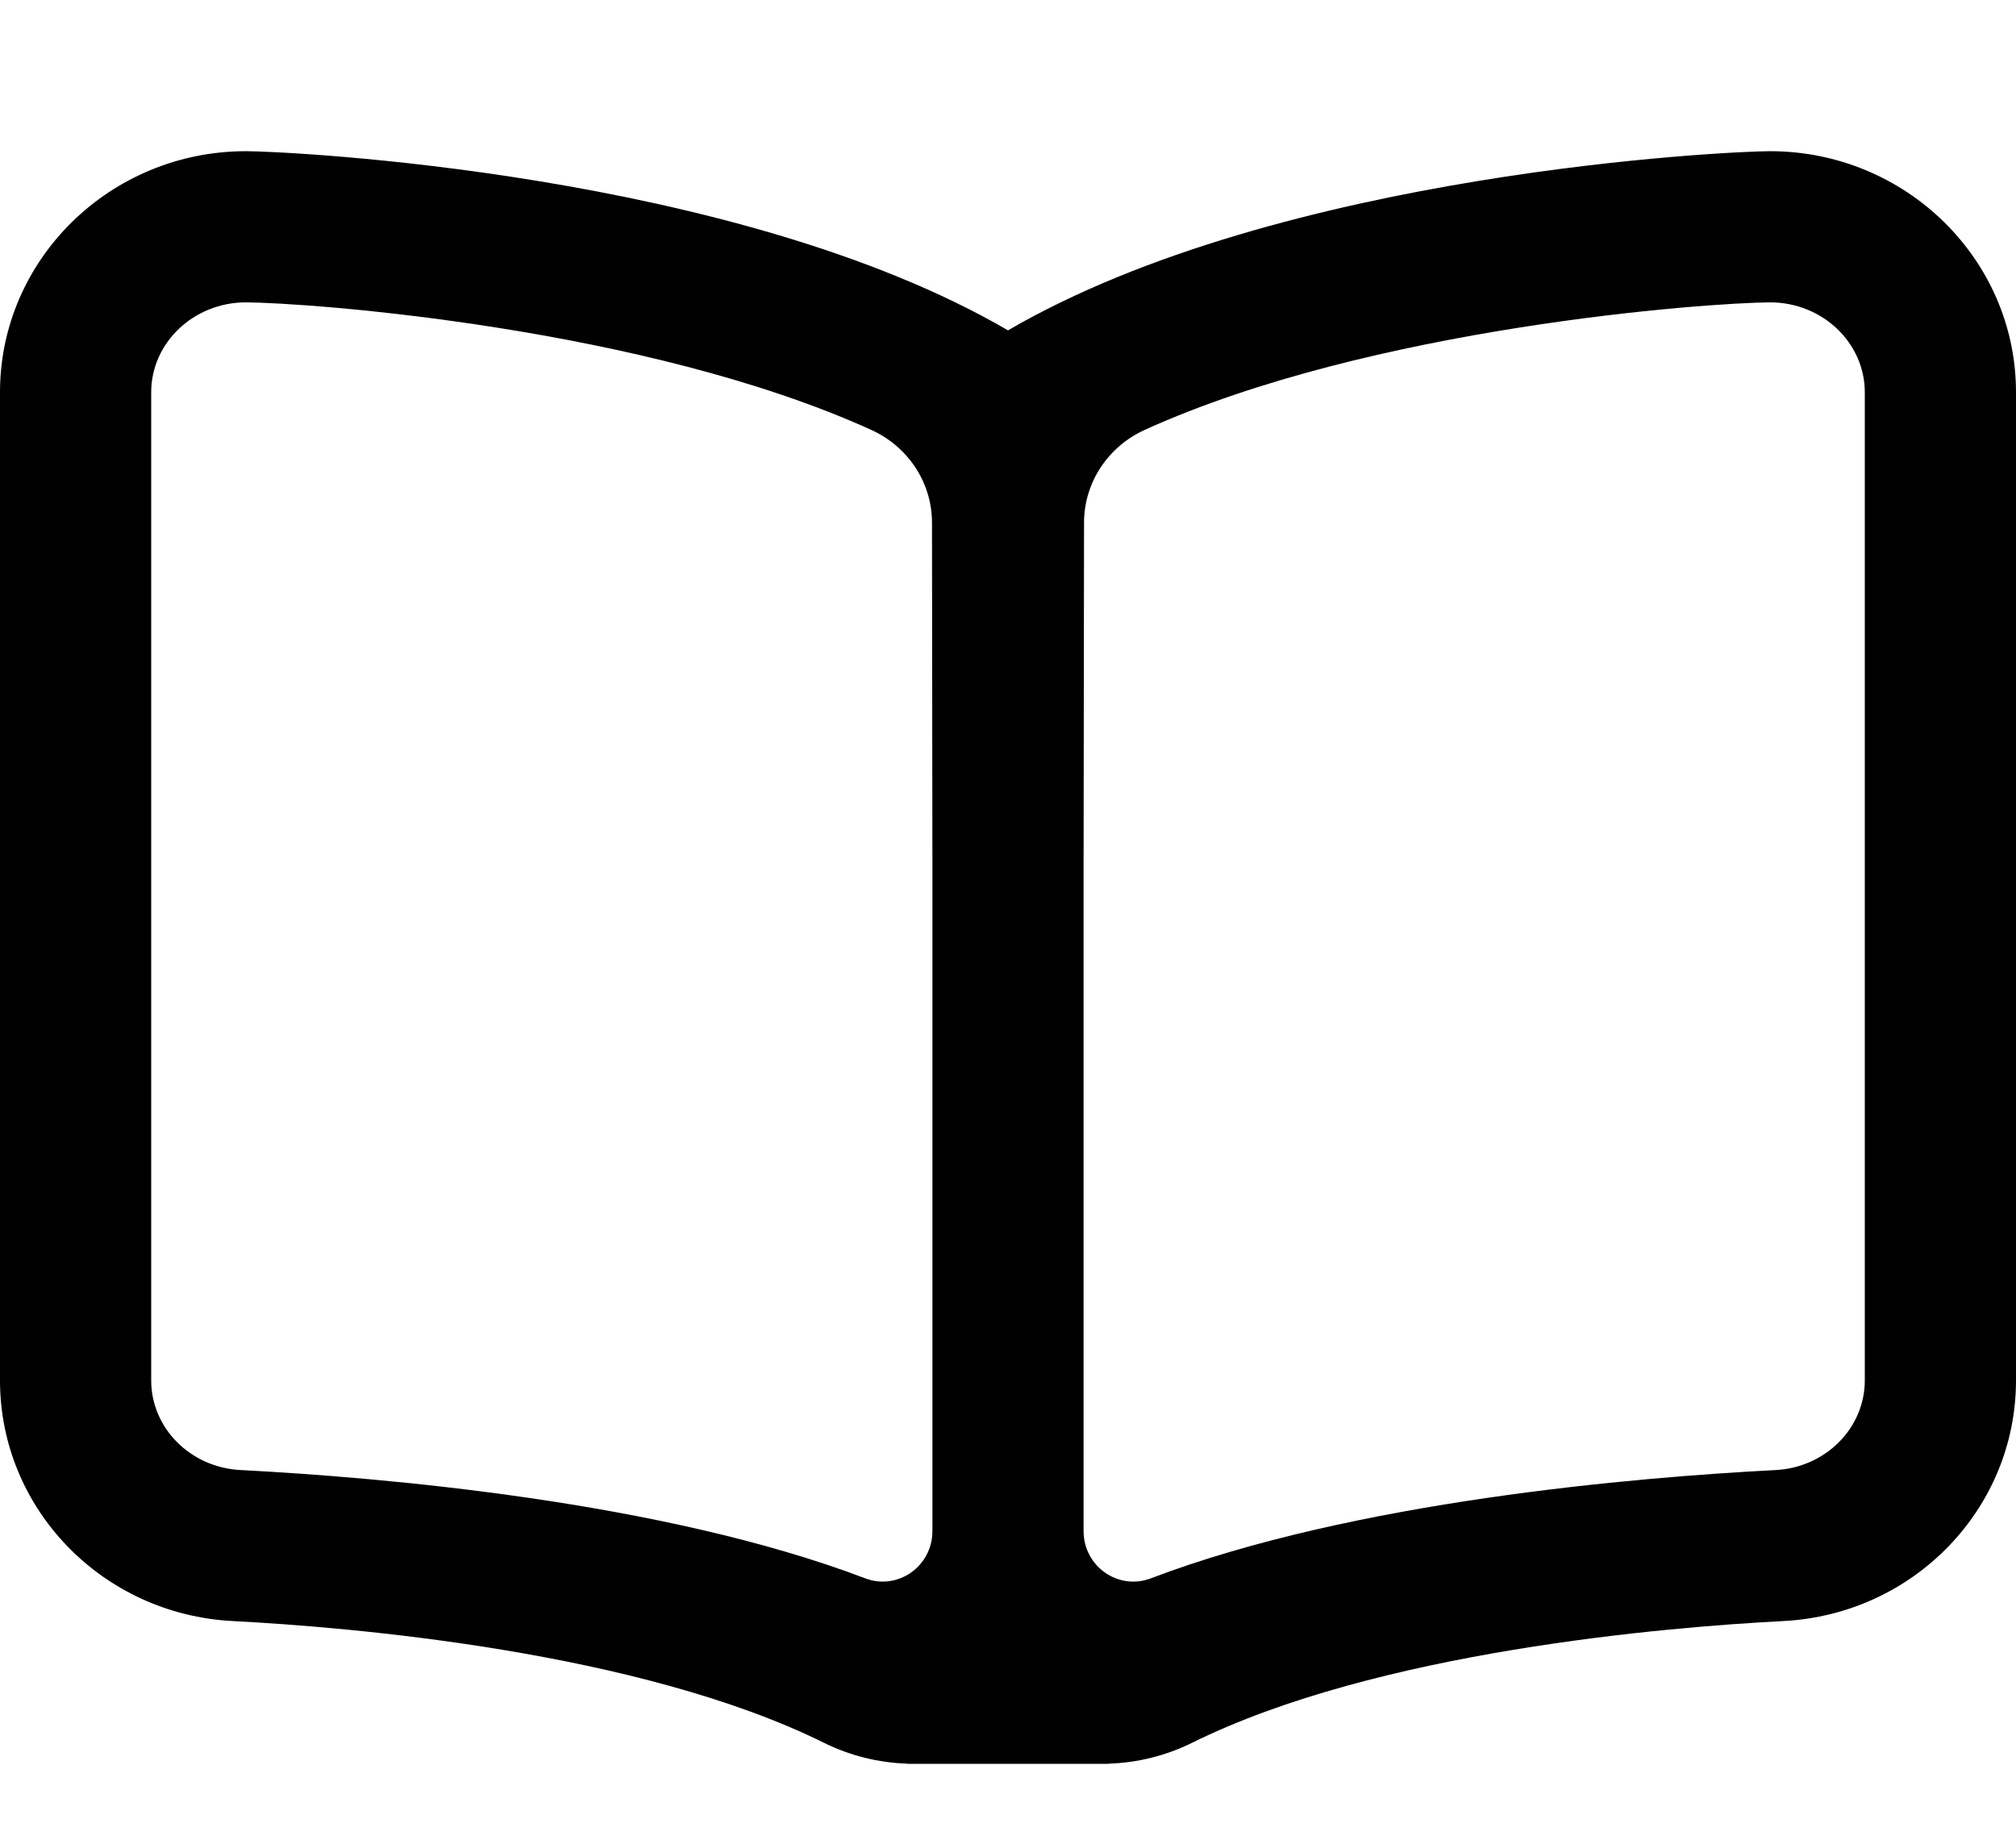
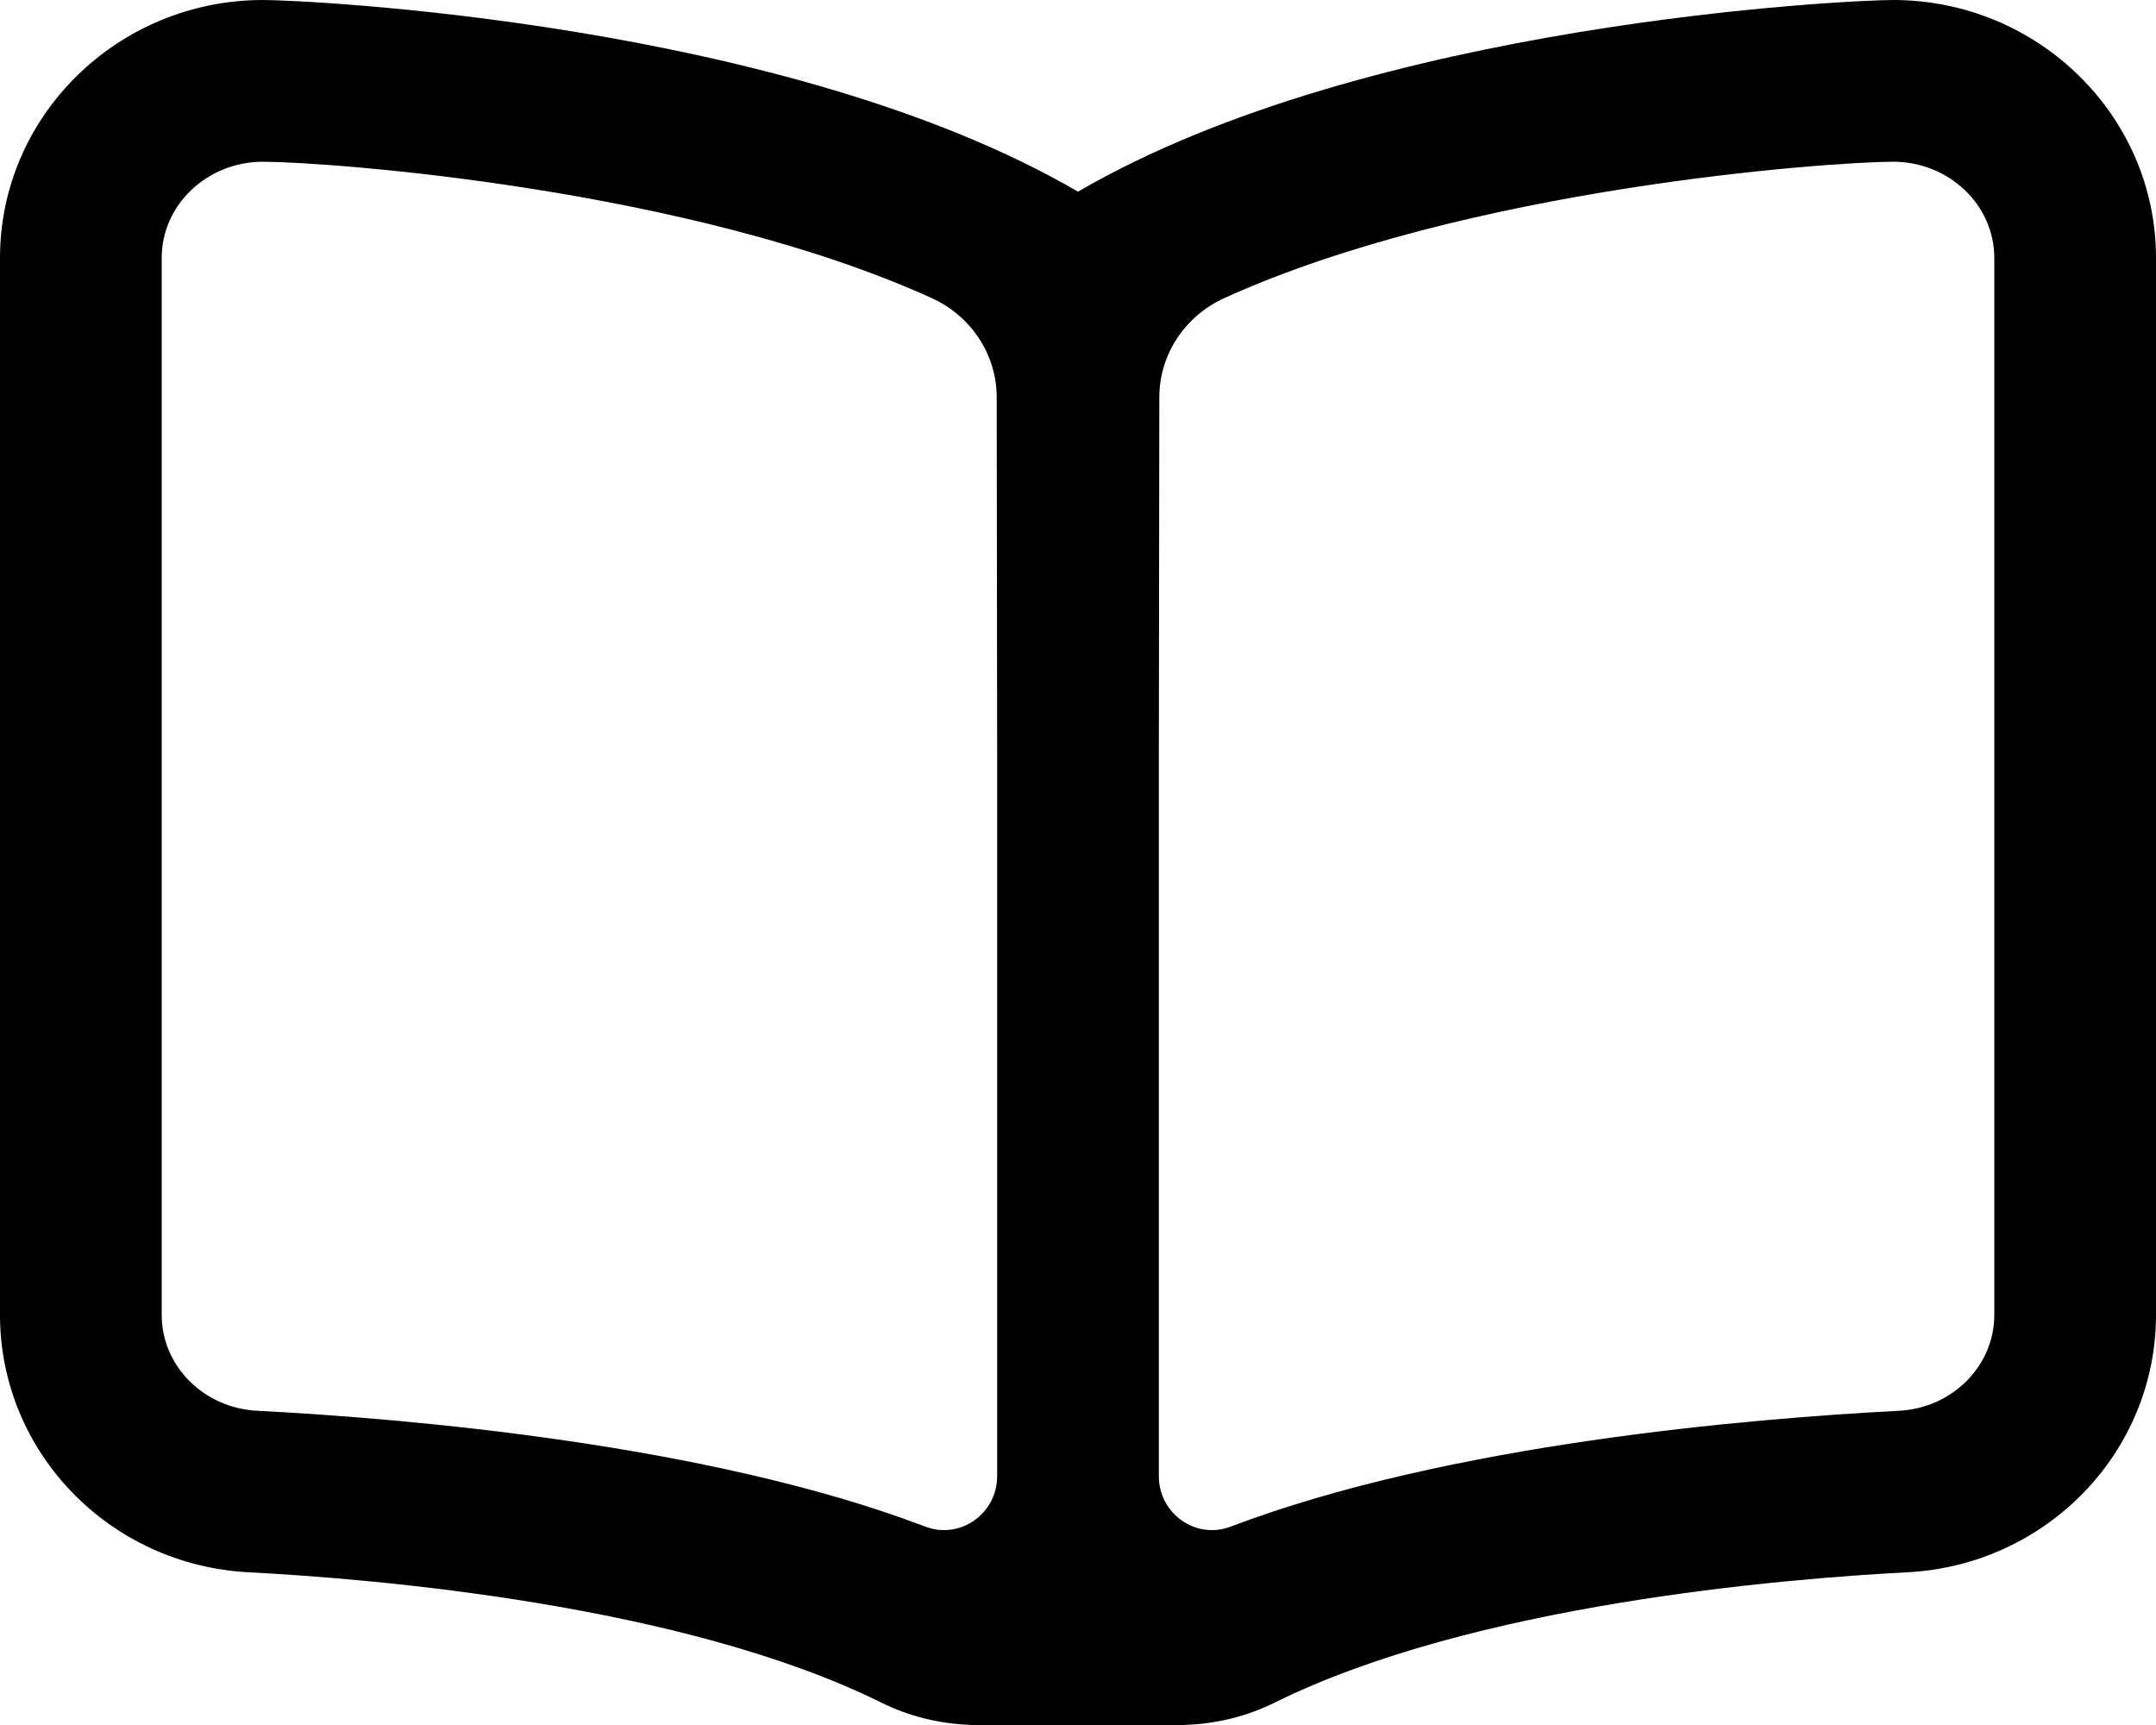
- <svg xmlns="http://www.w3.org/2000/svg" viewBox="0 -48 640 584">
-   <path d="M561.91 0C549.44 0 406.51 6.49 320 56.89 233.49 6.49 90.56 0 78.09 0 35.03 0 0 34.34 0 76.55v313.72c0 40.73 32.47 74.3 73.92 76.41 36.78 1.91 128.81 9.5 187.73 38.69 8.19 4.05 17.25 6.29 26.34 6.58v.05h64.02v-.05c9.09-.29 18.15-2.53 26.34-6.58 58.92-29.19 150.95-36.78 187.73-38.69C607.53 464.57 640 431 640 390.27V76.55C640 34.34 604.97 0 561.91 0zM296 438.15c0 11.09-10.96 18.91-21.33 14.96-64.53-24.54-153.96-32.07-198.31-34.38-15.9-.8-28.36-13.3-28.36-28.46V76.55C48 60.81 61.5 48 78.06 48c19.93.1 126.55 7.81 198.53 40.49 11.63 5.28 19.27 16.66 19.28 29.44L296 224v214.15zm296-47.88c0 15.16-12.46 27.66-28.36 28.47-44.35 2.3-133.78 9.83-198.31 34.38-10.37 3.94-21.33-3.87-21.33-14.96V224l.14-106.08c.02-12.78 7.65-24.15 19.28-29.44C435.4 55.81 542.02 48.1 561.94 48 578.5 48 592 60.81 592 76.55v313.72z" />
+ <svg xmlns="http://www.w3.org/2000/svg" viewBox="0 -48 640 512">
+   <path d="M 561.91,-48 C 549.44,-48 406.51,-41.51 320,8.89 233.49,-41.51 90.56,-48 78.09,-48 35.03,-48 0,-13.66 0,28.55 v 313.72 c 0,40.73 32.47,74.3 73.92,76.41 36.78,1.91 128.81,9.5 187.73,38.69 8.19,4.05 17.25,6.29 26.34,6.58 V 464 h 64.02 v -0.05 c 9.09,-0.29 18.15,-2.53 26.34,-6.58 C 437.27,428.18 529.3,420.59 566.08,418.68 607.53,416.57 640,383 640,342.27 V 28.55 C 640,-13.66 604.97,-48 561.91,-48 Z M 296,390.15 c 0,11.09 -10.96,18.91 -21.33,14.96 C 210.14,380.57 120.71,373.04 76.36,370.73 60.46,369.93 48,357.43 48,342.27 V 28.55 C 48,12.81 61.5,0 78.06,0 c 19.93,0.1 126.55,7.81 198.53,40.49 11.63,5.28 19.27,16.66 19.28,29.44 L 296,176 Z m 296,-47.88 c 0,15.16 -12.46,27.66 -28.36,28.47 -44.35,2.3 -133.78,9.83 -198.31,34.38 C 354.96,409.06 344,401.25 344,390.16 V 176 L 344.14,69.92 C 344.16,57.14 351.79,45.77 363.42,40.48 435.4,7.81 542.02,0.1 561.94,0 578.5,0 592,12.81 592,28.55 Z" />
</svg>
